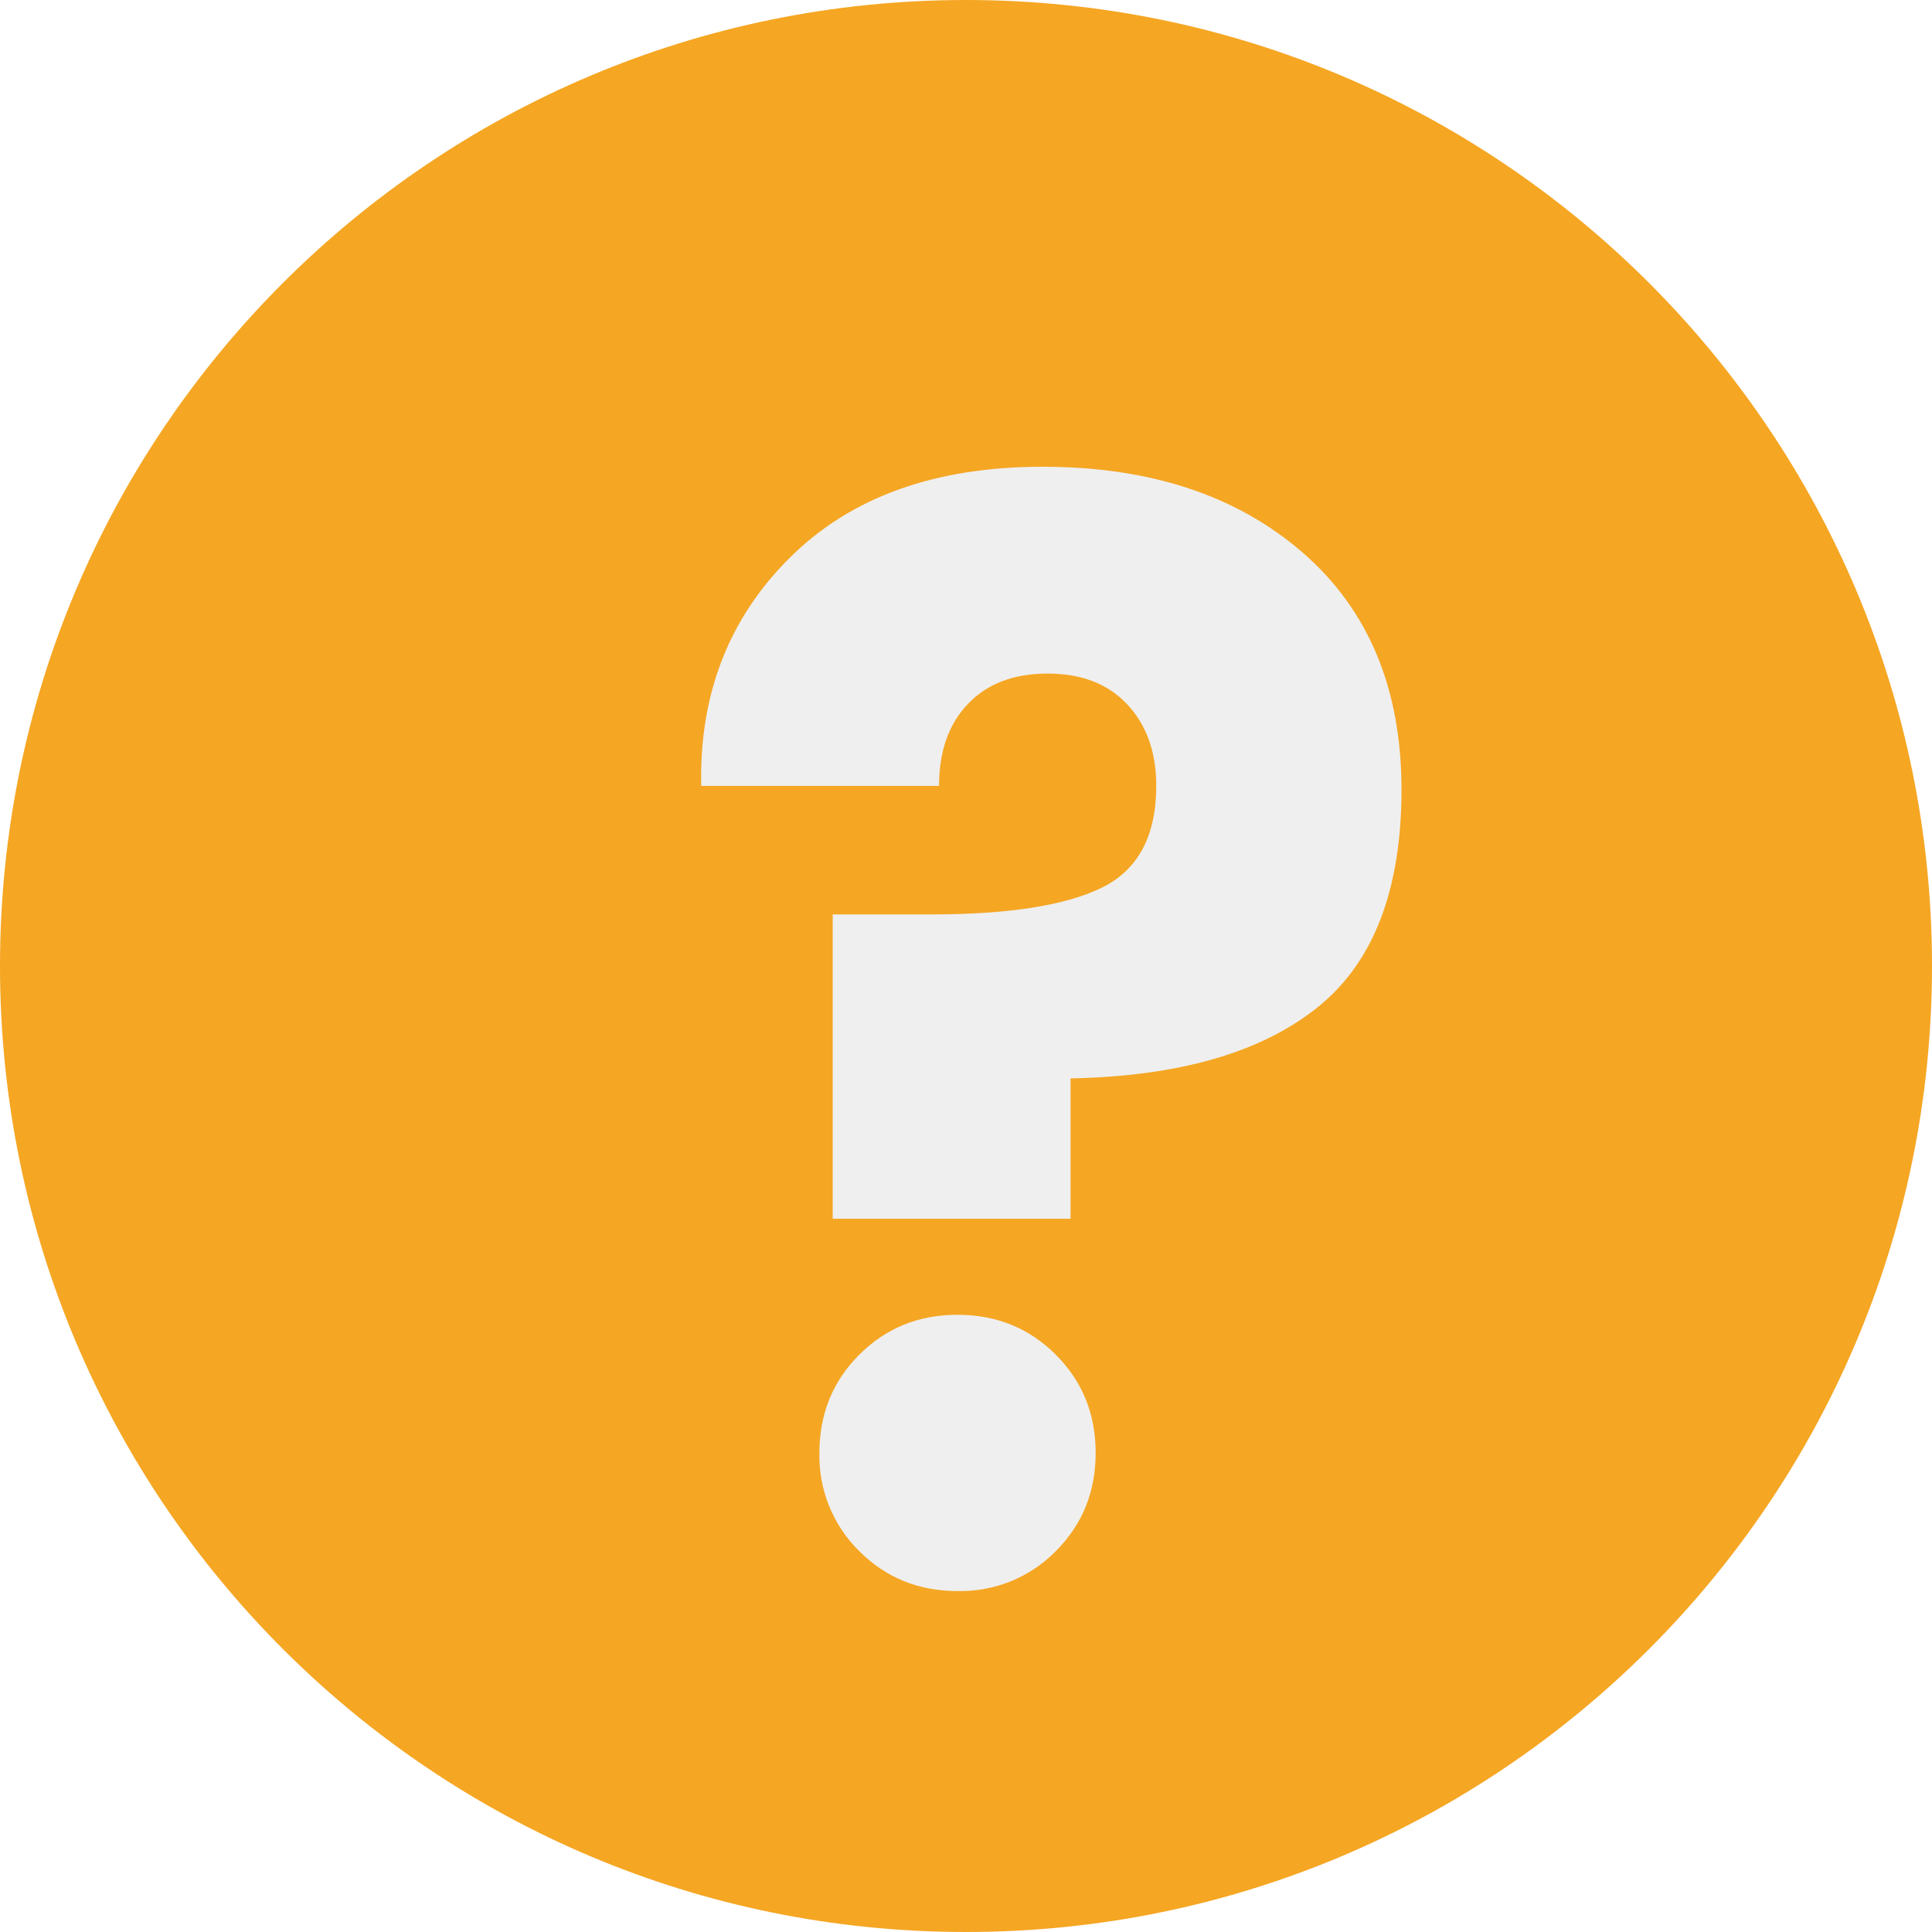
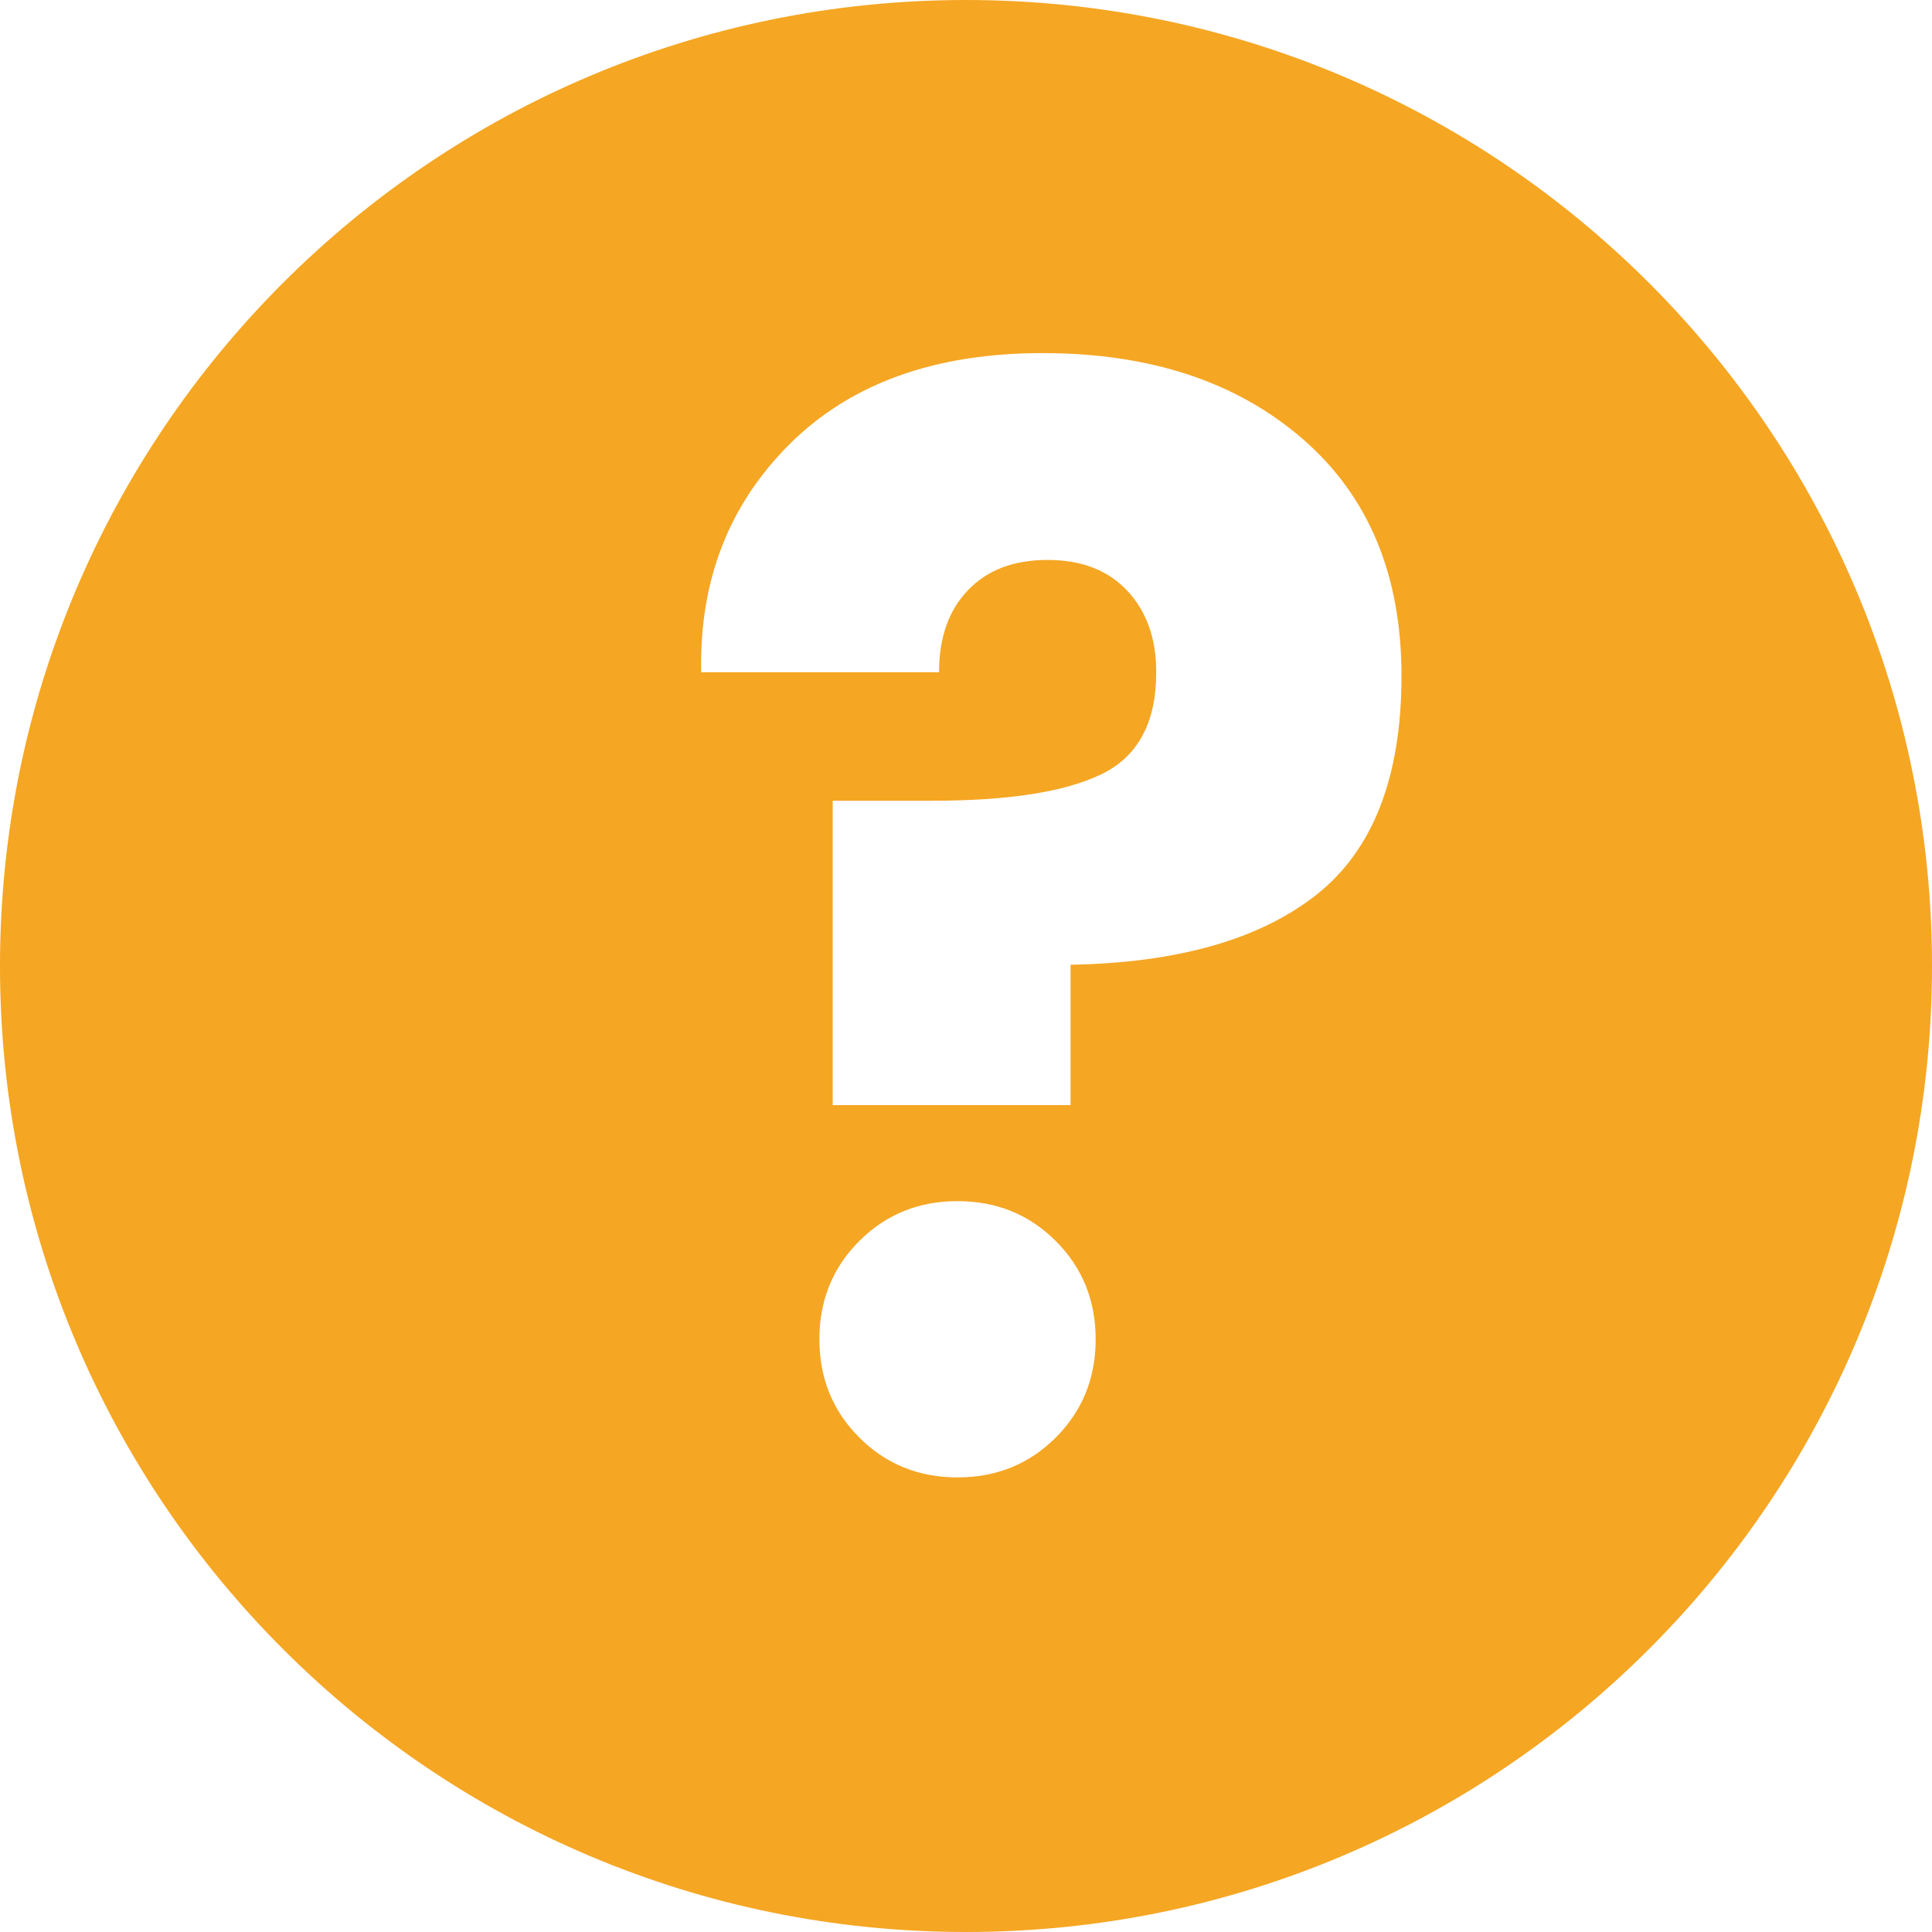
- <svg xmlns="http://www.w3.org/2000/svg" width="17" height="17" viewBox="0 0 17 17">
-   <g fill="none" fill-rule="evenodd">
-     <circle fill="#F5A623" cx="8.5" cy="8.5" r="8.5" />
-     <path d="M7.561 13.649a1.175 1.175 0 0 1-.351-.864c0-.343.117-.631.351-.865.234-.234.522-.351.864-.351.343 0 .631.117.865.351.234.234.351.522.351.864 0 .343-.117.631-.351.865a1.175 1.175 0 0 1-.864.351c-.343 0-.631-.117-.865-.351zM6.95 4.907c.537-.534 1.278-.8 2.223-.8.945 0 1.707.251 2.288.754.58.503.871 1.198.871 2.087 0 .888-.25 1.53-.748 1.923-.498.395-1.22.6-2.164.618v1.235H7.327V8.046h.871c.676 0 1.174-.078 1.495-.234.32-.156.481-.455.481-.897 0-.295-.084-.533-.253-.715-.17-.182-.403-.273-.702-.273-.3 0-.533.089-.702.267-.17.177-.254.418-.254.721H6.17c-.017-.806.243-1.475.78-2.008z" fill="#EFEFEF" />
+ <svg xmlns="http://www.w3.org/2000/svg" width="17px" height="17px" viewBox="0 0 17 17" version="1.1">
+   <defs />
+   <g id="Symbols" stroke="none" stroke-width="1" fill="none" fill-rule="evenodd">
+     <g id="Yellow" fill="#F5A623">
+       <g id="Combined-Shape">
+         <path d="M8.5,17 C3.806,17 0,13.194 0,8.5 C0,3.806 3.806,0 8.5,0 C13.194,0 17,3.806 17,8.5 C17,13.194 13.194,17 8.5,17 Z M7.561,12.649 C7.795,12.883 8.083,13 8.425,13 C8.768,13 9.056,12.883 9.29,12.649 C9.524,12.415 9.641,12.127 9.641,11.784 C9.641,11.442 9.524,11.154 9.29,10.92 C9.056,10.686 8.768,10.569 8.425,10.569 C8.083,10.569 7.795,10.686 7.561,10.92 C7.327,11.154 7.21,11.442 7.21,11.784 C7.21,12.127 7.327,12.415 7.561,12.649 Z M6.95,3.906 C6.413,4.44 6.153,5.109 6.17,5.915 L8.263,5.915 C8.263,5.612 8.347,5.371 8.517,5.194 C8.686,5.016 8.919,4.927 9.219,4.927 C9.518,4.927 9.751,5.018 9.921,5.2 C10.09,5.382 10.174,5.62 10.174,5.915 C10.174,6.357 10.014,6.656 9.693,6.812 C9.372,6.968 8.874,7.046 8.198,7.046 L7.327,7.046 L7.327,9.724 L9.42,9.724 L9.42,8.489 C10.365,8.472 11.086,8.266 11.585,7.872 C12.083,7.477 12.332,6.836 12.332,5.947 C12.332,5.059 12.042,4.364 11.461,3.861 C10.88,3.358 10.118,3.107 9.173,3.107 C8.228,3.107 7.487,3.373 6.95,3.906 Z" />
+       </g>
+     </g>
  </g>
</svg>
